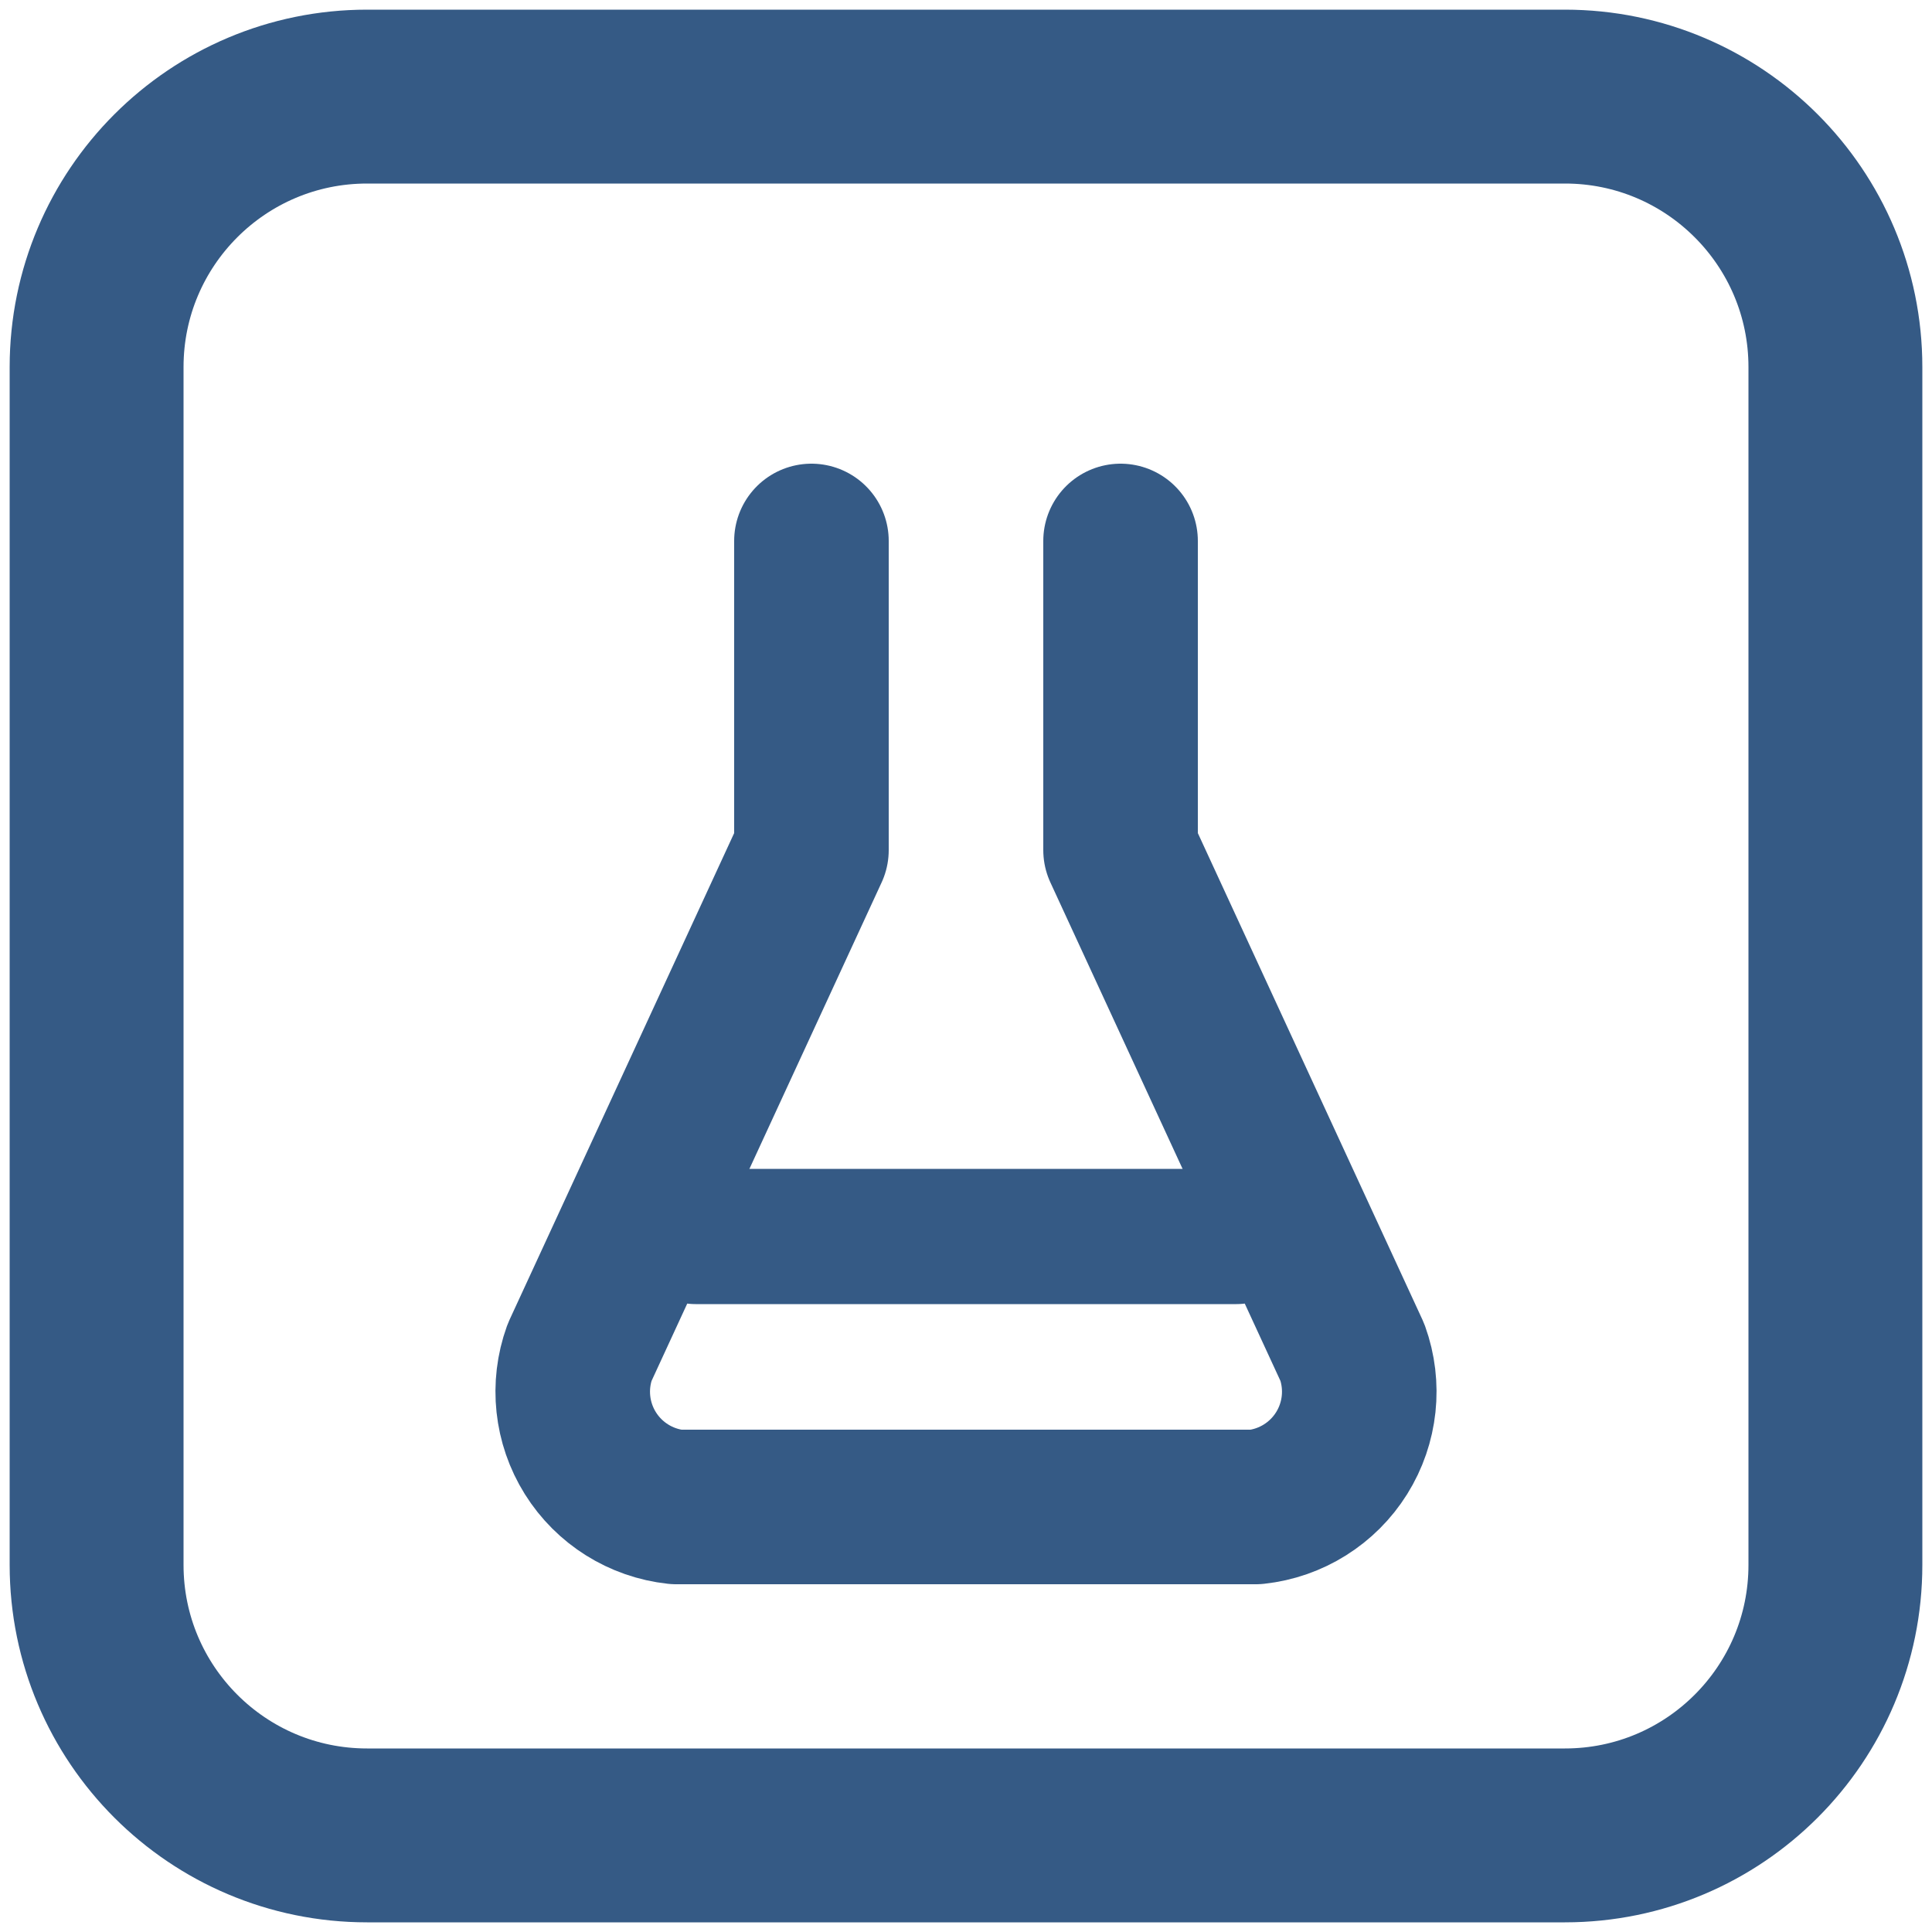
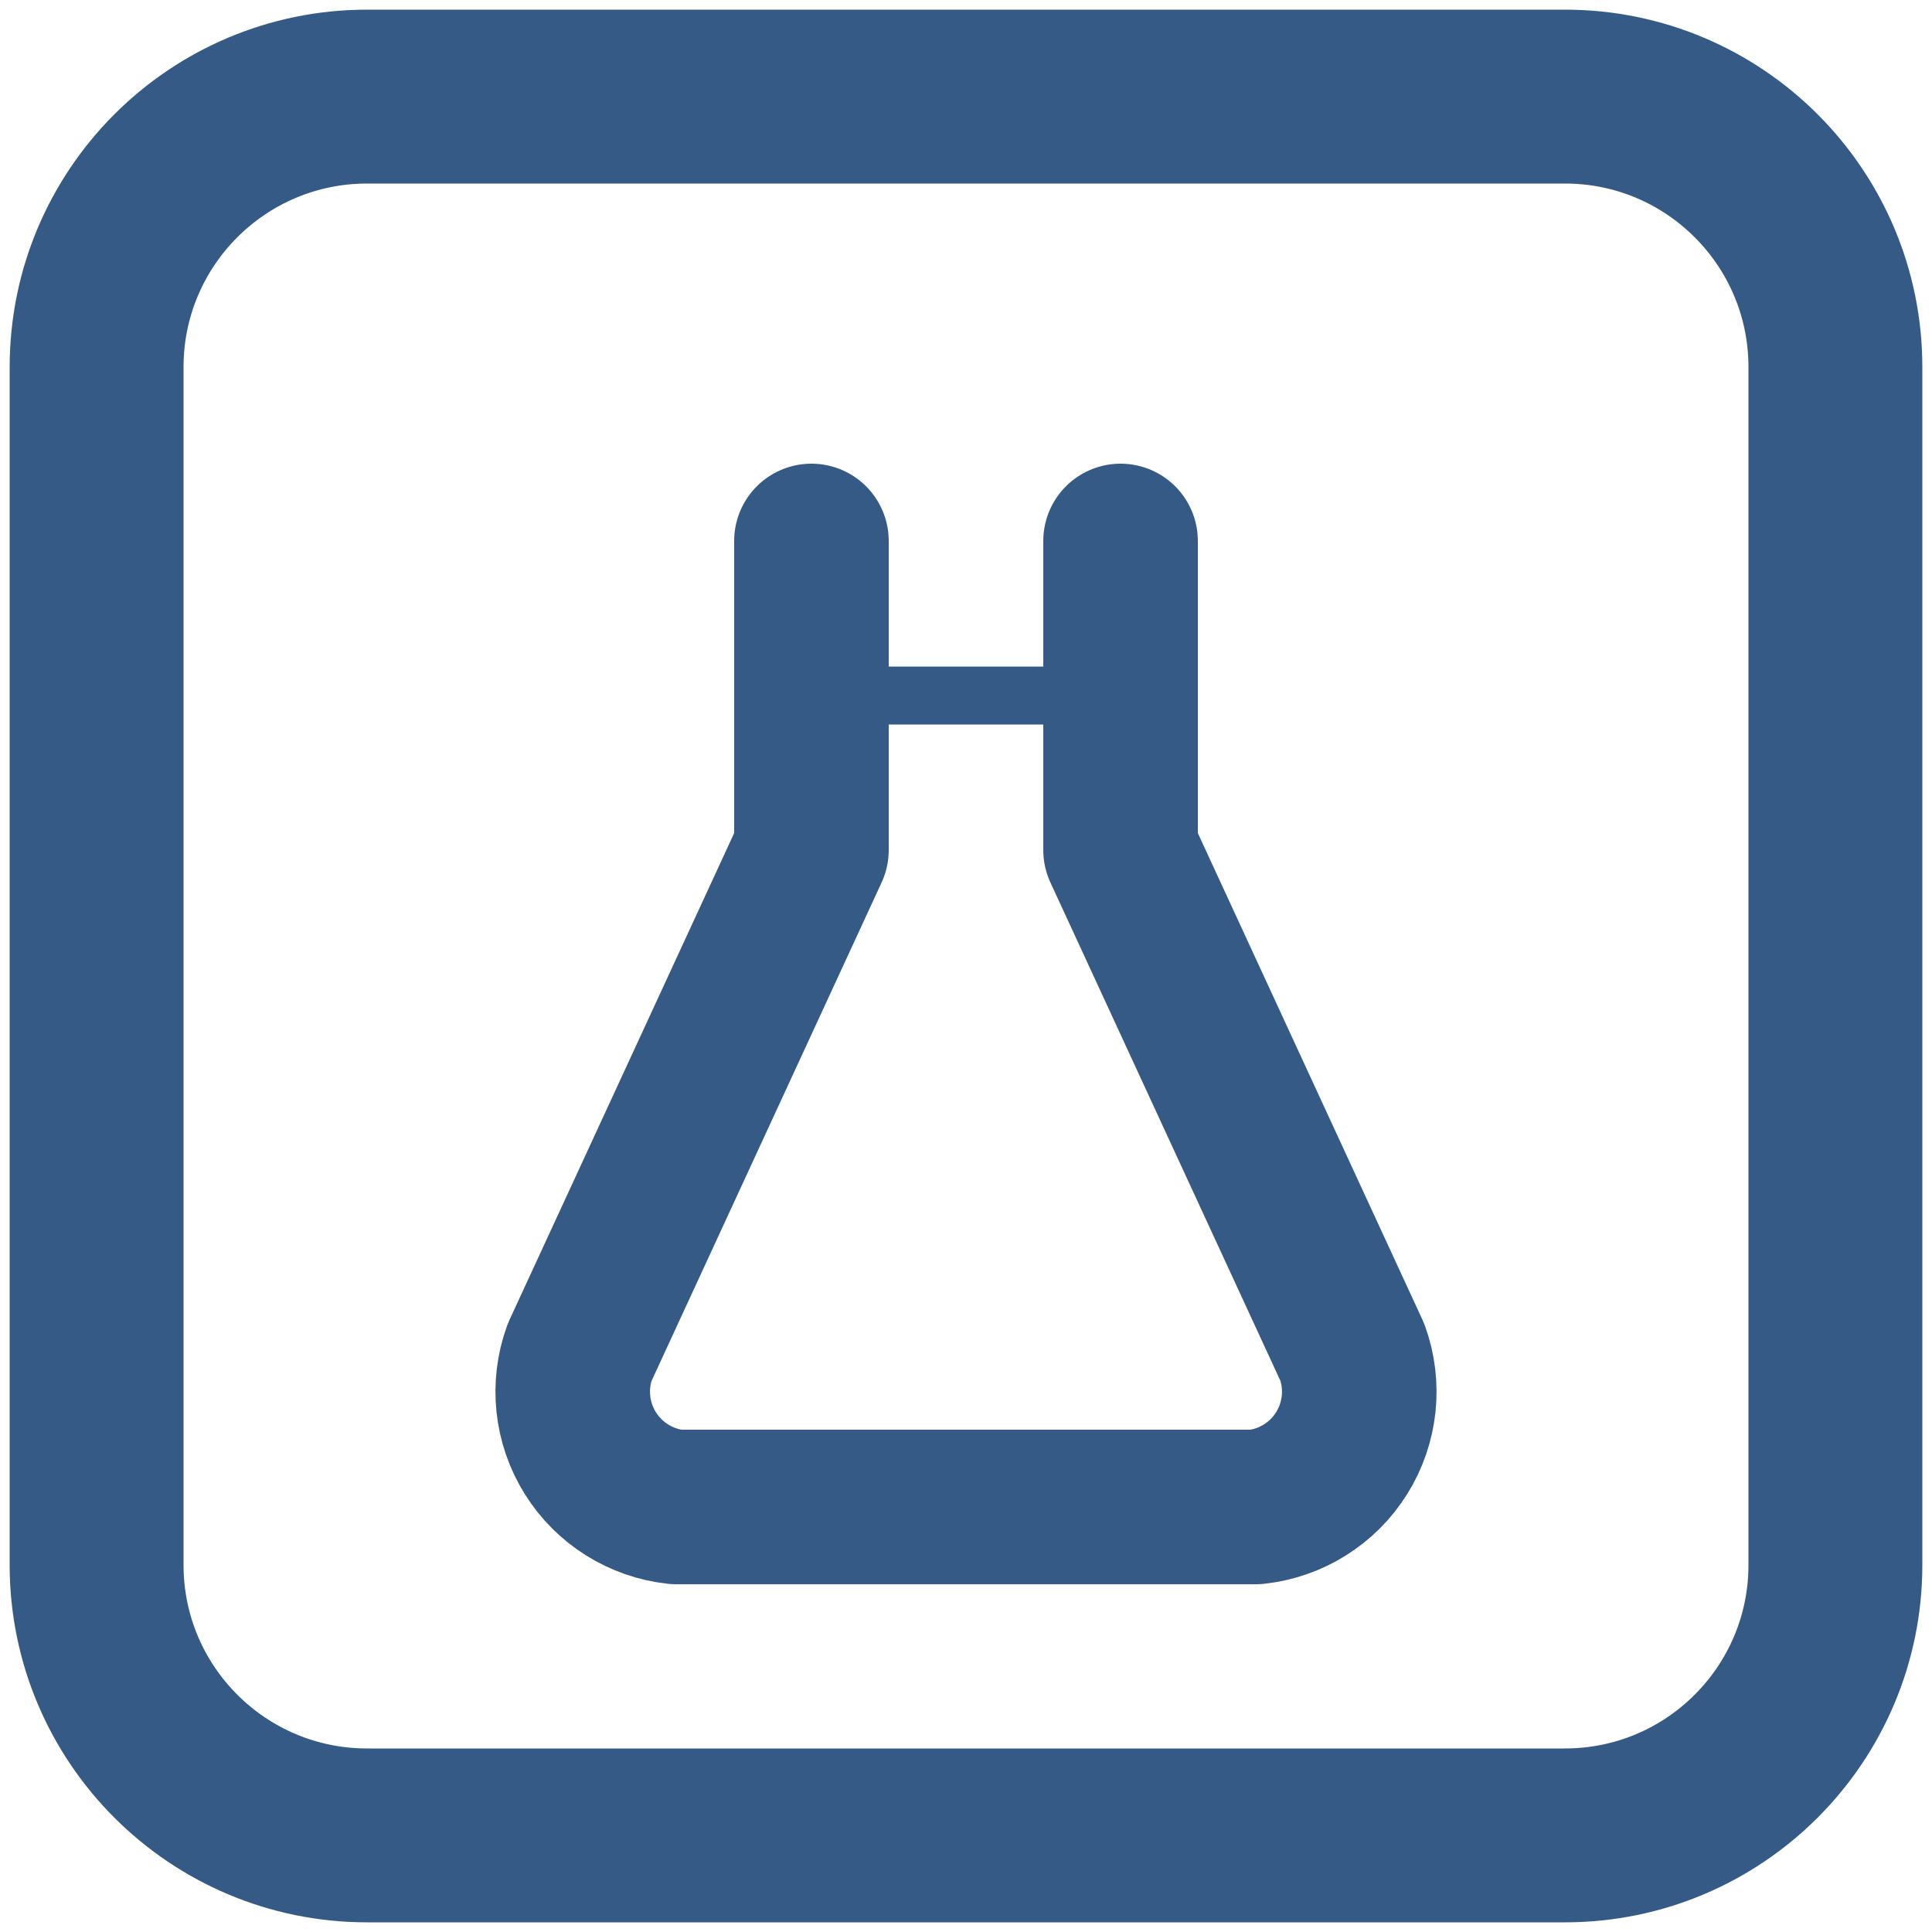
<svg xmlns="http://www.w3.org/2000/svg" viewBox="0 0 100 100" role="img" aria-label="Wet lab mark — flask + drop (slate blue)">
  <path d="M 19 5 L 81 5 A 14 14 0 0 1 95 19 L 95 81 A 14 14 0 0 1 81 95 L 19 95 A 14 14 0 0 1 5 81 L 5 19 A 14 14 0 0 1 19 5 Z" stroke="#355a85" stroke-width="9" fill="none" stroke-linejoin="miter" />
  <path d="M 42 28 L 42 44 L 30 70 A 6 6 0 0 0 35 78 L 65 78 A 6 6 0 0 0 70 70 L 58 44 L 58 28" stroke="#355a85" stroke-width="8" fill="none" stroke-linecap="round" stroke-linejoin="round" />
-   <line x1="36" y1="64" x2="64" y2="64" stroke="#355a85" stroke-width="7" stroke-linecap="round" />
+   <line x1="46" y1="36" x2="54" y2="36" stroke="#355a85" stroke-width="3" stroke-linecap="round" />
</svg>
